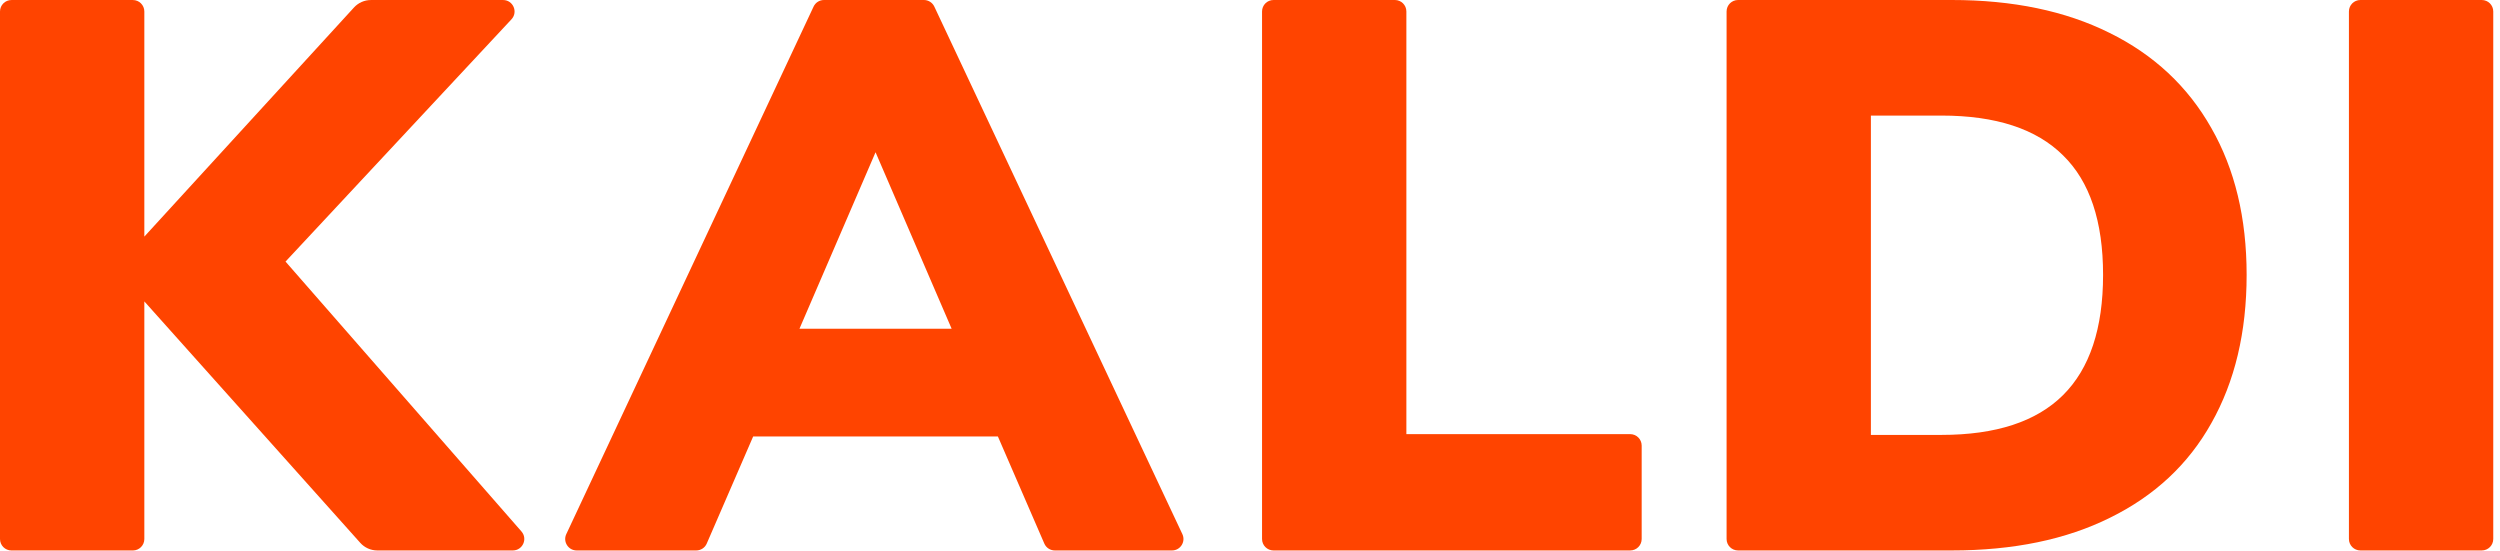
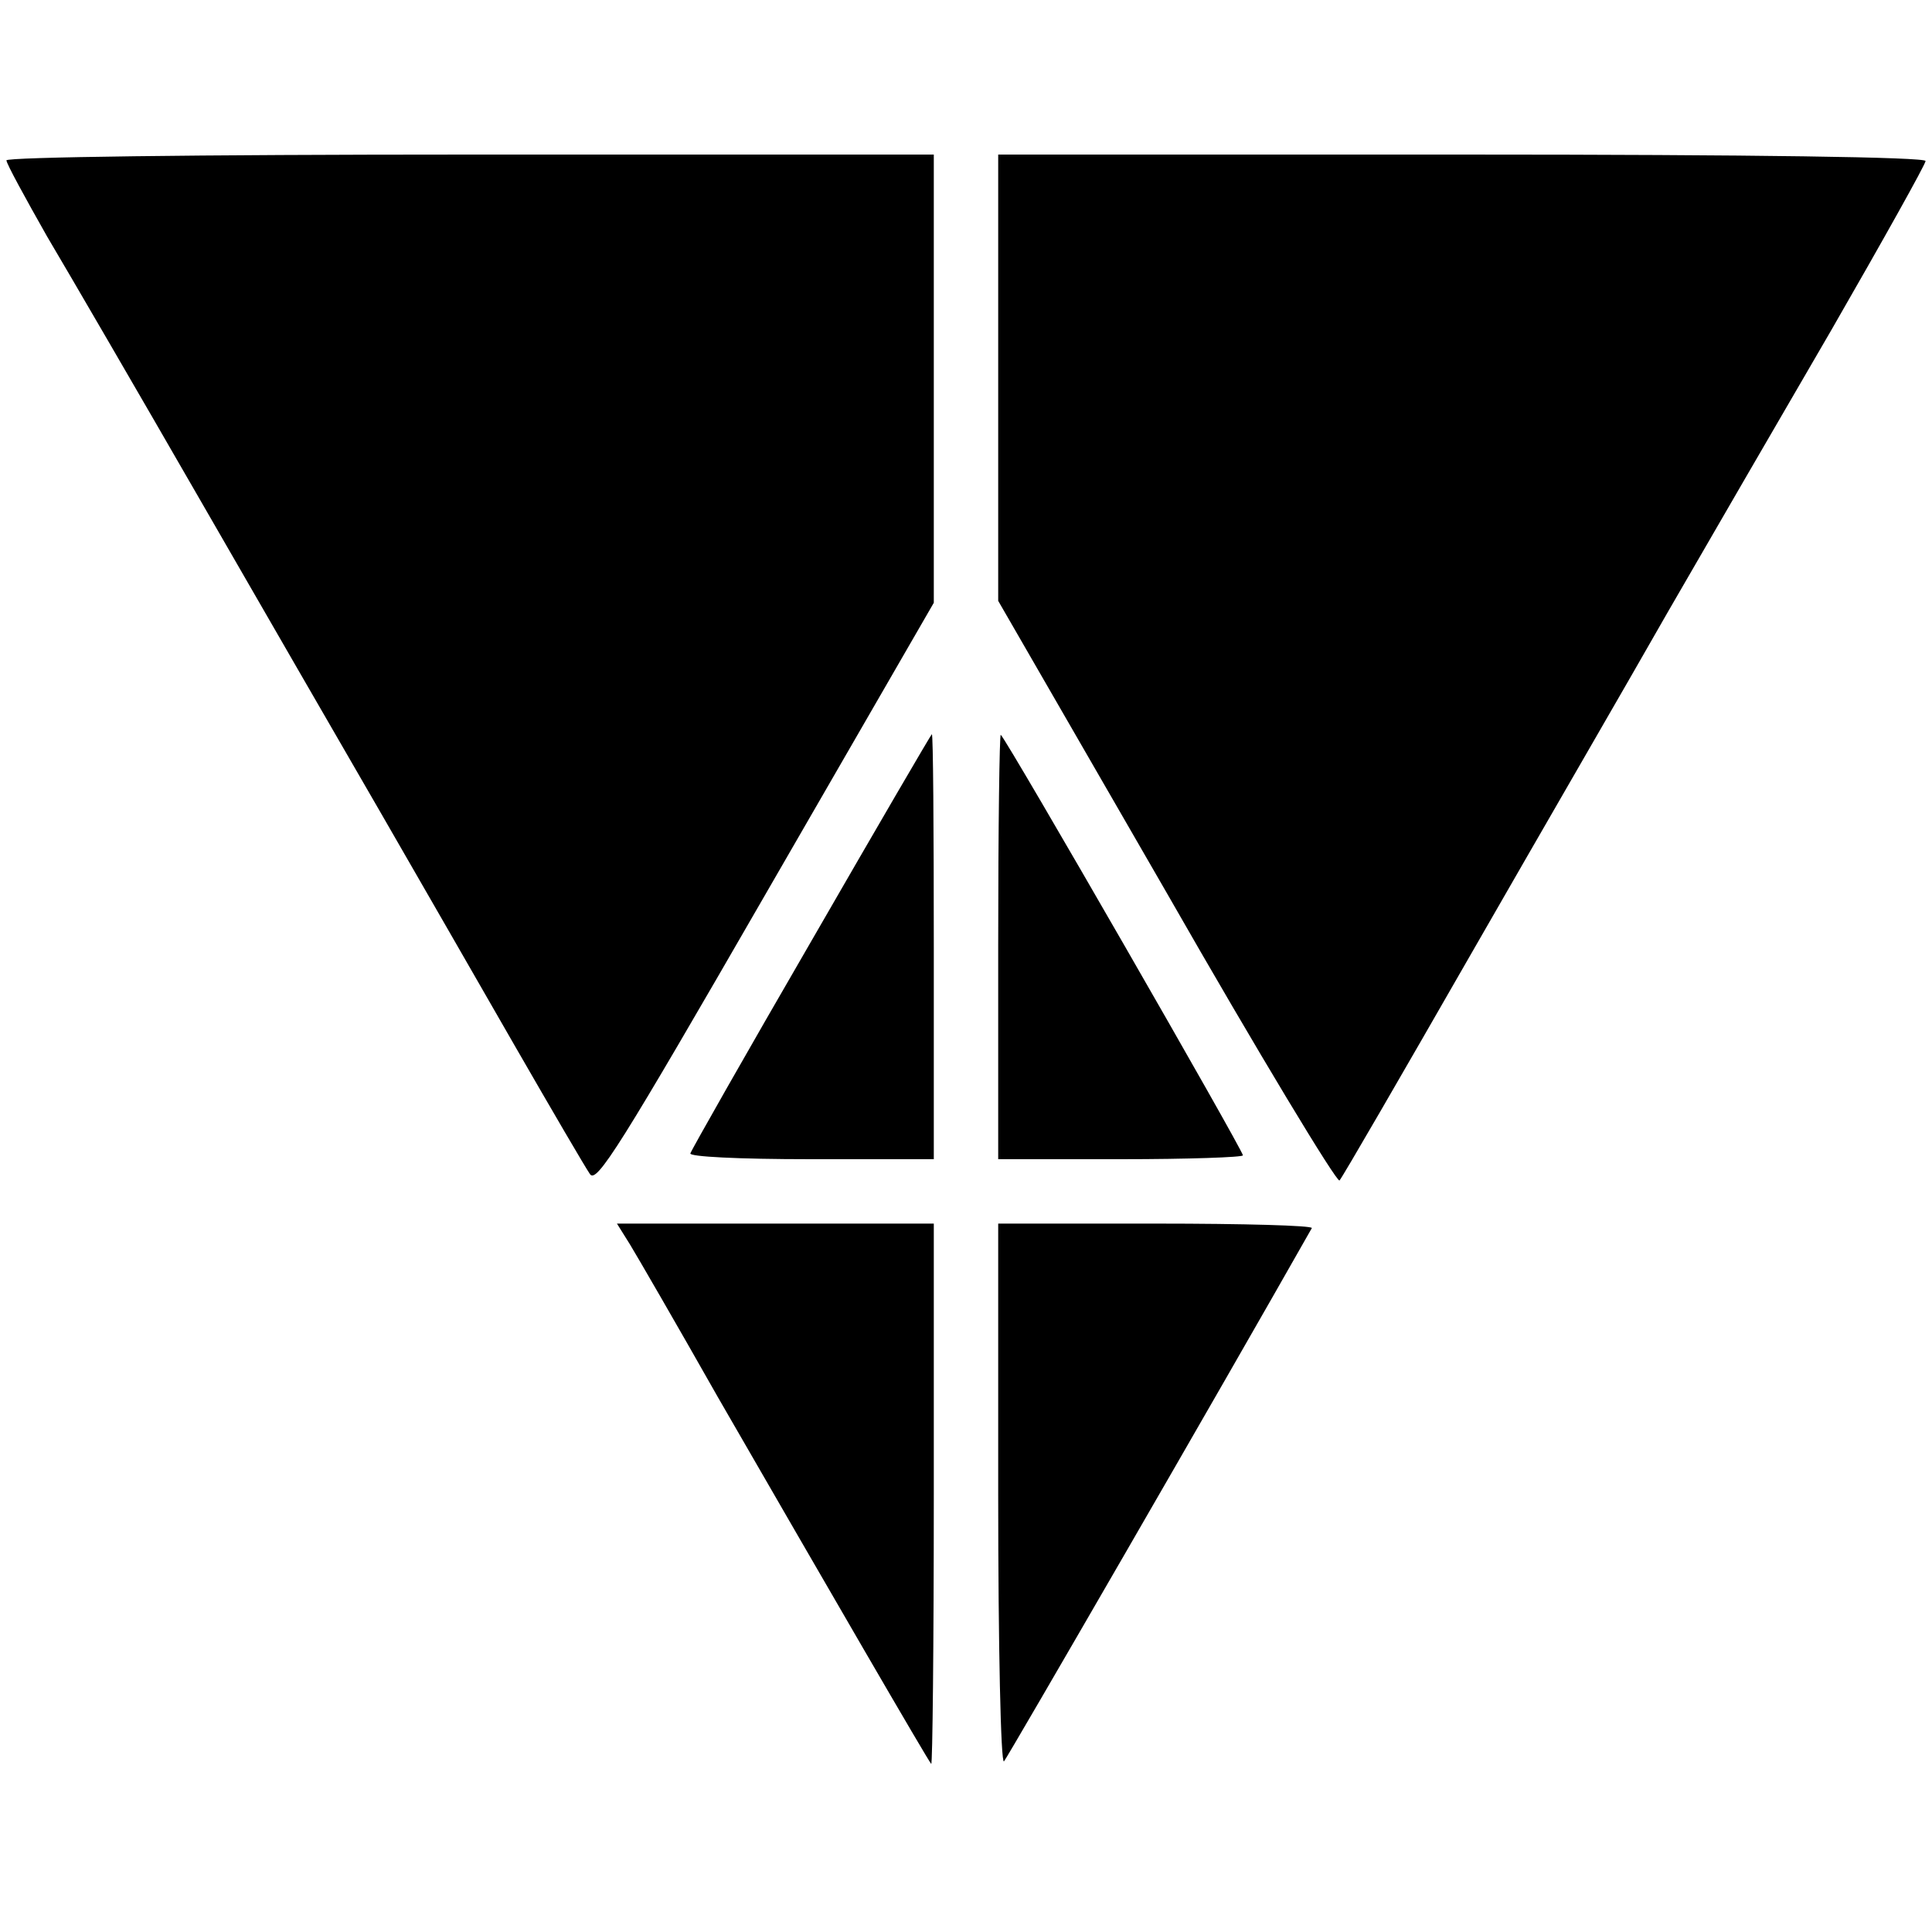
- <svg xmlns="http://www.w3.org/2000/svg" xmlns:xlink="http://www.w3.org/1999/xlink" viewBox="0 0 109 24">
-   <g transform="translate(-1470)">
-     <g style="mix-blend-mode:normal" transform="translate(1470)" fill="#f40">
-       <use xlink:href="#b" style="mix-blend-mode:normal" />
-       <use xlink:href="#c" style="mix-blend-mode:normal" />
-       <use xlink:href="#d" style="mix-blend-mode:normal" />
-       <use xlink:href="#e" style="mix-blend-mode:normal" />
-       <use xlink:href="#f" style="mix-blend-mode:normal" />
-     </g>
+ <svg xmlns="http://www.w3.org/2000/svg" version="1.0" width="300pt" height="300pt" viewBox="0 0 300 300" preserveAspectRatio="xMidYMid meet">
+   <g transform="translate(0,300) scale(0.1,-0.1)" fill="#000000" stroke="none">
+     <path d="M10 2751 c0 -5 29 -58 63 -118 35 -59 142 -243 237 -408 95 -165 221 -383 280 -485 59 -102 153 -266 210 -365 57 -99 109 -188 116 -198 10 -16 47 43 273 435 l261 452 0 348 0 348 -720 0 c-430 0 -720 -4 -720 -9z" />
+     <path d="M1550 2414 l0 -347 262 -454 c143 -250 264 -450 268 -446 4 4 96 163 205 353 109 190 247 428 305 530 59 102 173 299 254 438 80 139 146 257 146 262 0 6 -265 10 -720 10 l-720 0 0 -346z" />
+     <path d="M1260 1539 c-102 -176 -186 -324 -188 -330 -2 -5 73 -9 187 -9 l191 0 0 330 c0 182 -1 330 -3 330 -1 0 -85 -144 -187 -321z" />
+     <path d="M1550 1532 l0 -332 190 0 c105 0 190 3 190 6 0 8 -364 641 -376 653 -2 2 -4 -145 -4 -327z" />
+     <path d="M978 1068 c11 -18 73 -125 137 -238 165 -286 326 -564 331 -569 2 -2 4 185 4 417 l0 422 -246 0 -246 0 20 -32z" />
+     <path d="M1550 678 c0 -233 4 -418 9 -413 6 7 334 574 478 828 2 4 -106 7 -241 7 l-246 0 0 -422z" />
  </g>
-   <defs>
-     <path id="b" d="M22.735 23.171c.283.323.053.829-.376.829h-5.907c-.285 0-.556-.121-.745-.333l-9.414-10.526v10.36c0 .276-.224.5-.5.5h-5.293c-.276 0-.5-.224-.5-.5v-23c0-.276.224-.5.5-.5h5.293c.276 0 .5.224.5.5v9.815l9.141-9.99c.19-.207.457-.325.738-.325h5.762c.437 0 .664.521.366.841l-9.851 10.563 10.287 11.767z" />
-     <path id="c" d="M45.991 24c-.199 0-.38-.118-.459-.301l-2.024-4.669h-10.67l-2.024 4.669c-.079.183-.259.301-.459.301h-5.212c-.366 0-.608-.381-.453-.712l10.782-23c.082-.176.259-.288.453-.288h4.358c.194 0 .37.112.453.287l10.815 23c.156.332-.086.713-.452.713h-5.108zm-11.135-9.668h6.635l-3.317-7.694-3.317 7.694z" />
-     <path id="d" d="M55.525 24c-.276 0-.5-.224-.5-.5v-23c0-.276.224-.5.5-.5h5.293c.276 0 .5.224.5.5v18.428h9.759c.276 0 .5.224.5.5v4.072c0 .276-.224.5-.5.5h-15.552z" />
-     <path id="e" d="M75.279.5c0-.276.224-.5.5-.5h9.315c2.667 0 4.959.477 6.874 1.43 1.938.953 3.42 2.338 4.446 4.153 1.026 1.793 1.539 3.926 1.539 6.4 0 2.496-.513 4.652-1.539 6.468-1.003 1.793-2.474 3.166-4.412 4.119-1.915.953-4.218 1.43-6.908 1.43h-9.315c-.276 0-.5-.224-.5-.5v-23zm9.37 18.462c2.371 0 4.138-.579 5.301-1.736 1.163-1.157 1.744-2.905 1.744-5.242 0-2.338-.581-4.074-1.744-5.209-1.163-1.157-2.93-1.736-5.301-1.736h-3.078v13.923h3.078z" />
-     <path id="f" d="M102.913 24c-.276 0-.5-.224-.5-.5v-23c0-.276.224-.5.5-.5h5.293c.276 0 .5.224.5.5v23c0 .276-.224.5-.5.5h-5.293z" />
-   </defs>
</svg>
